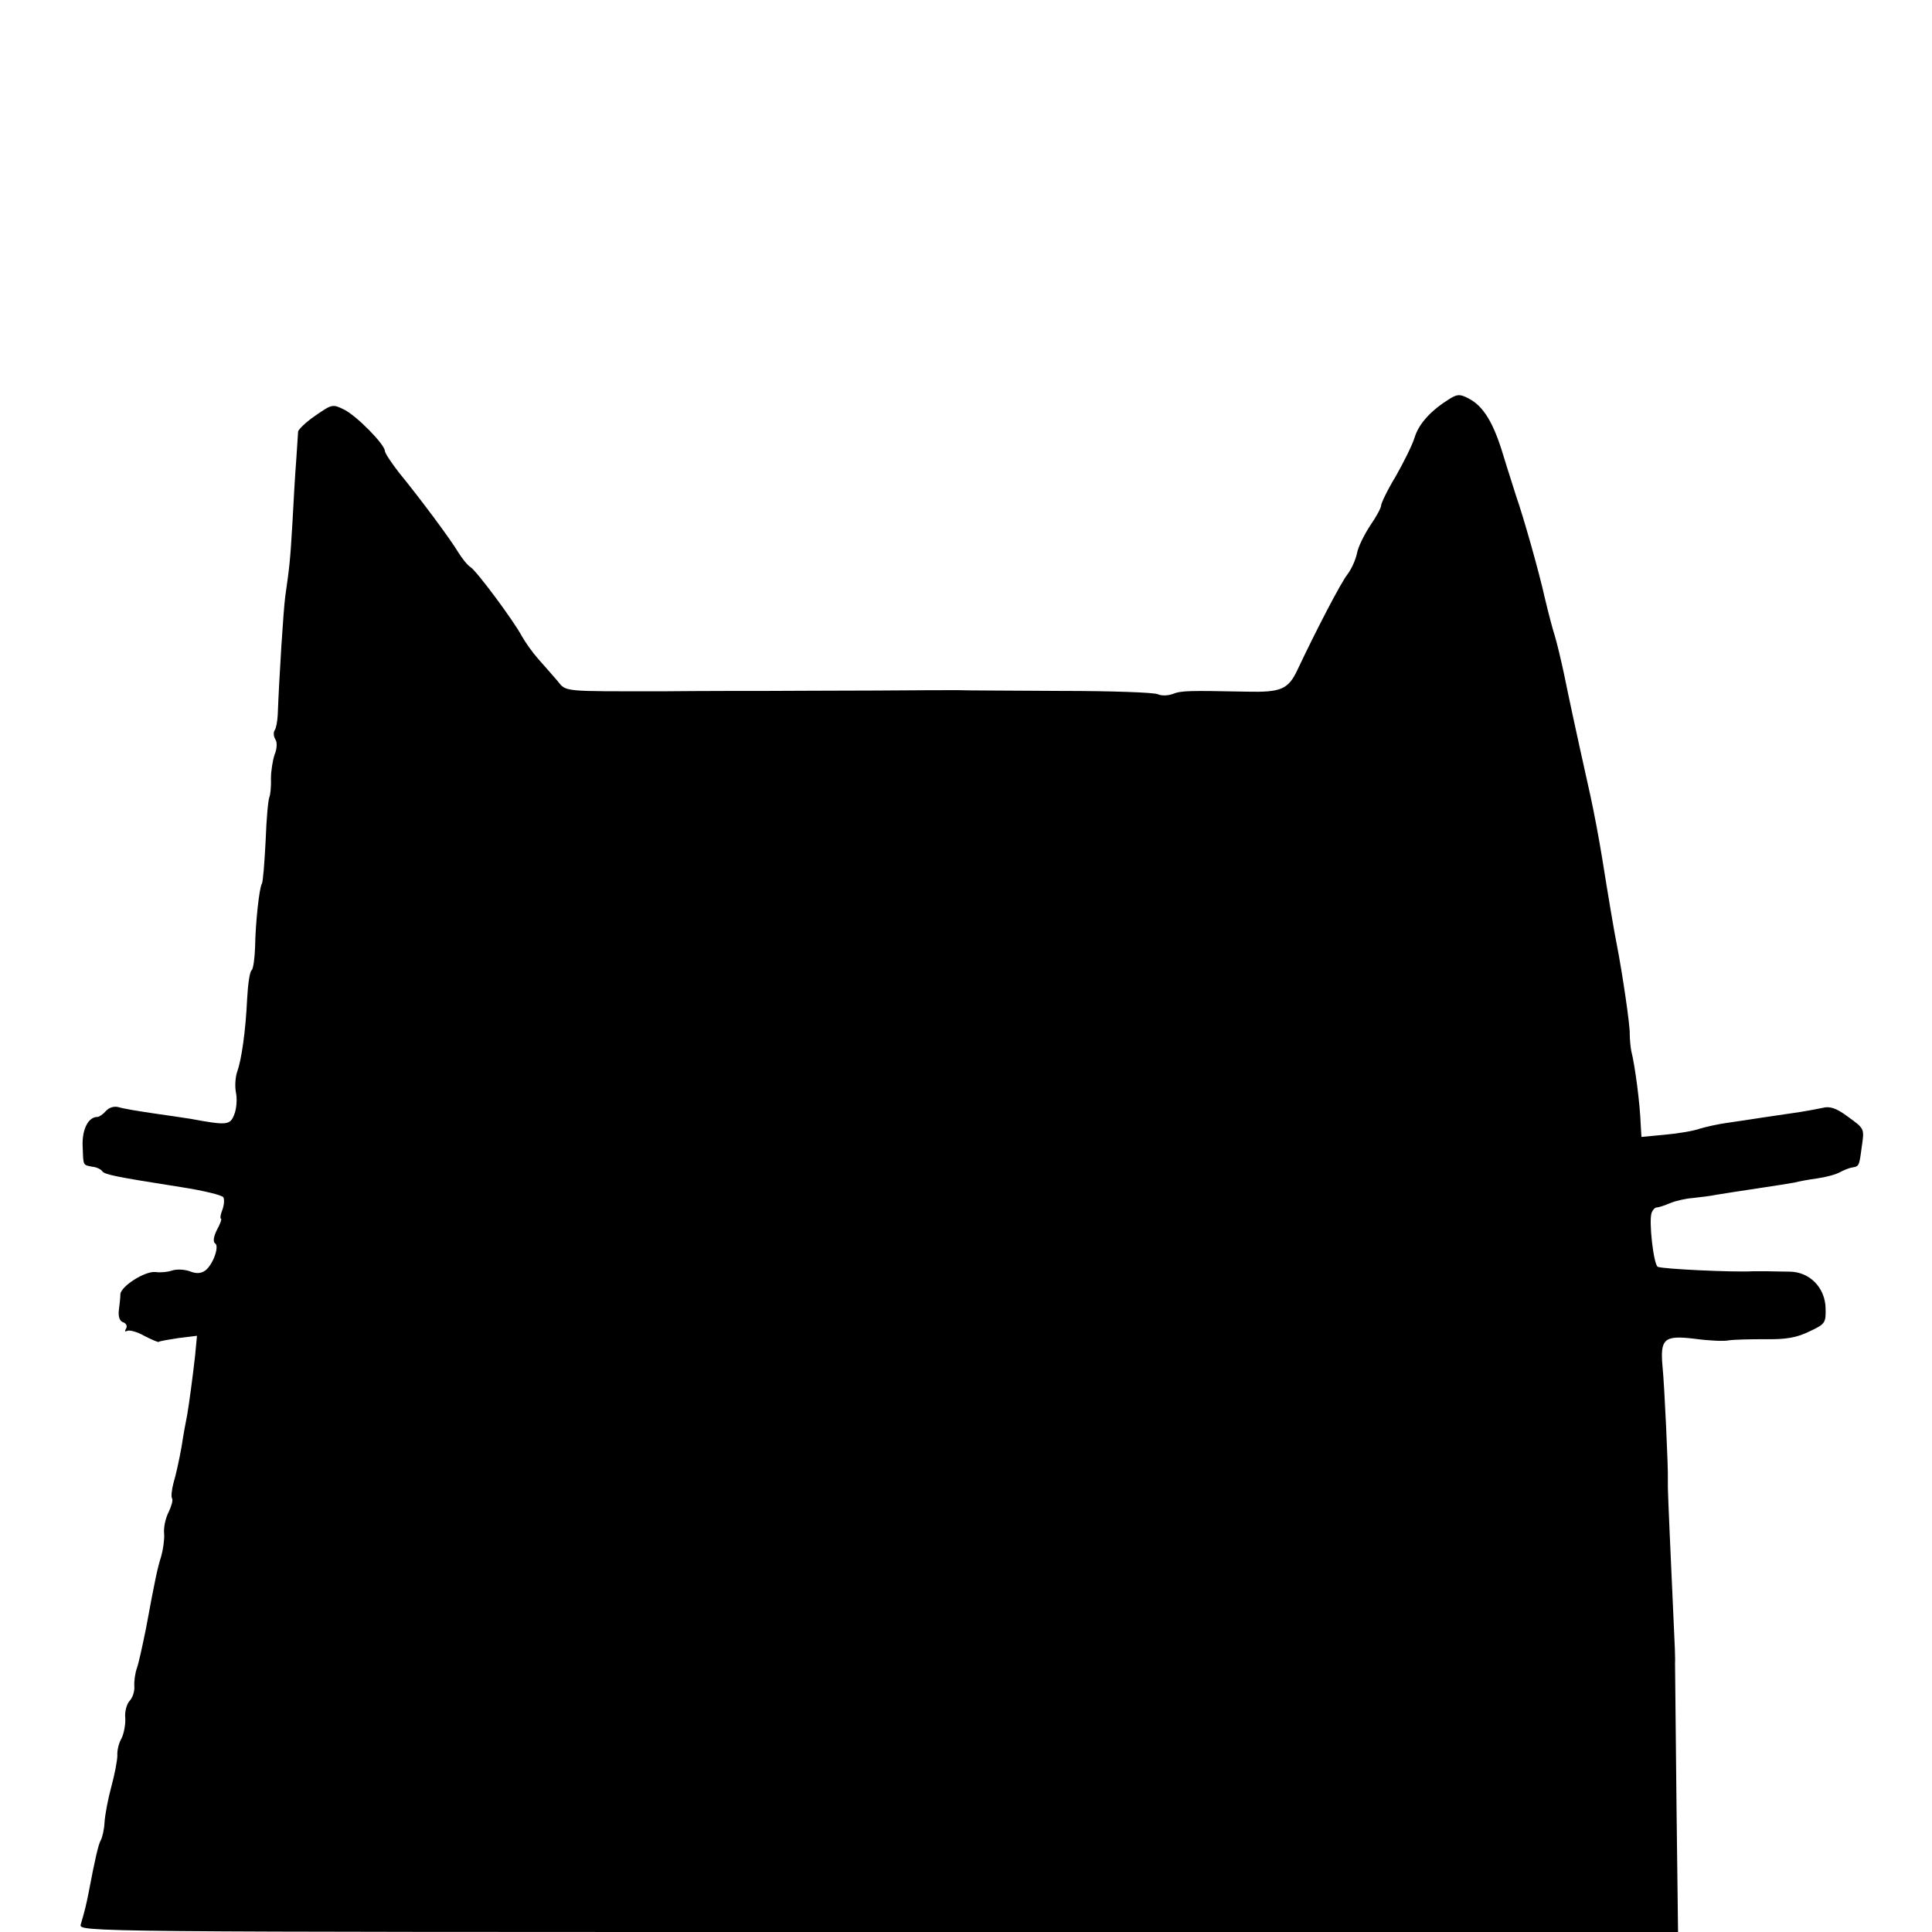
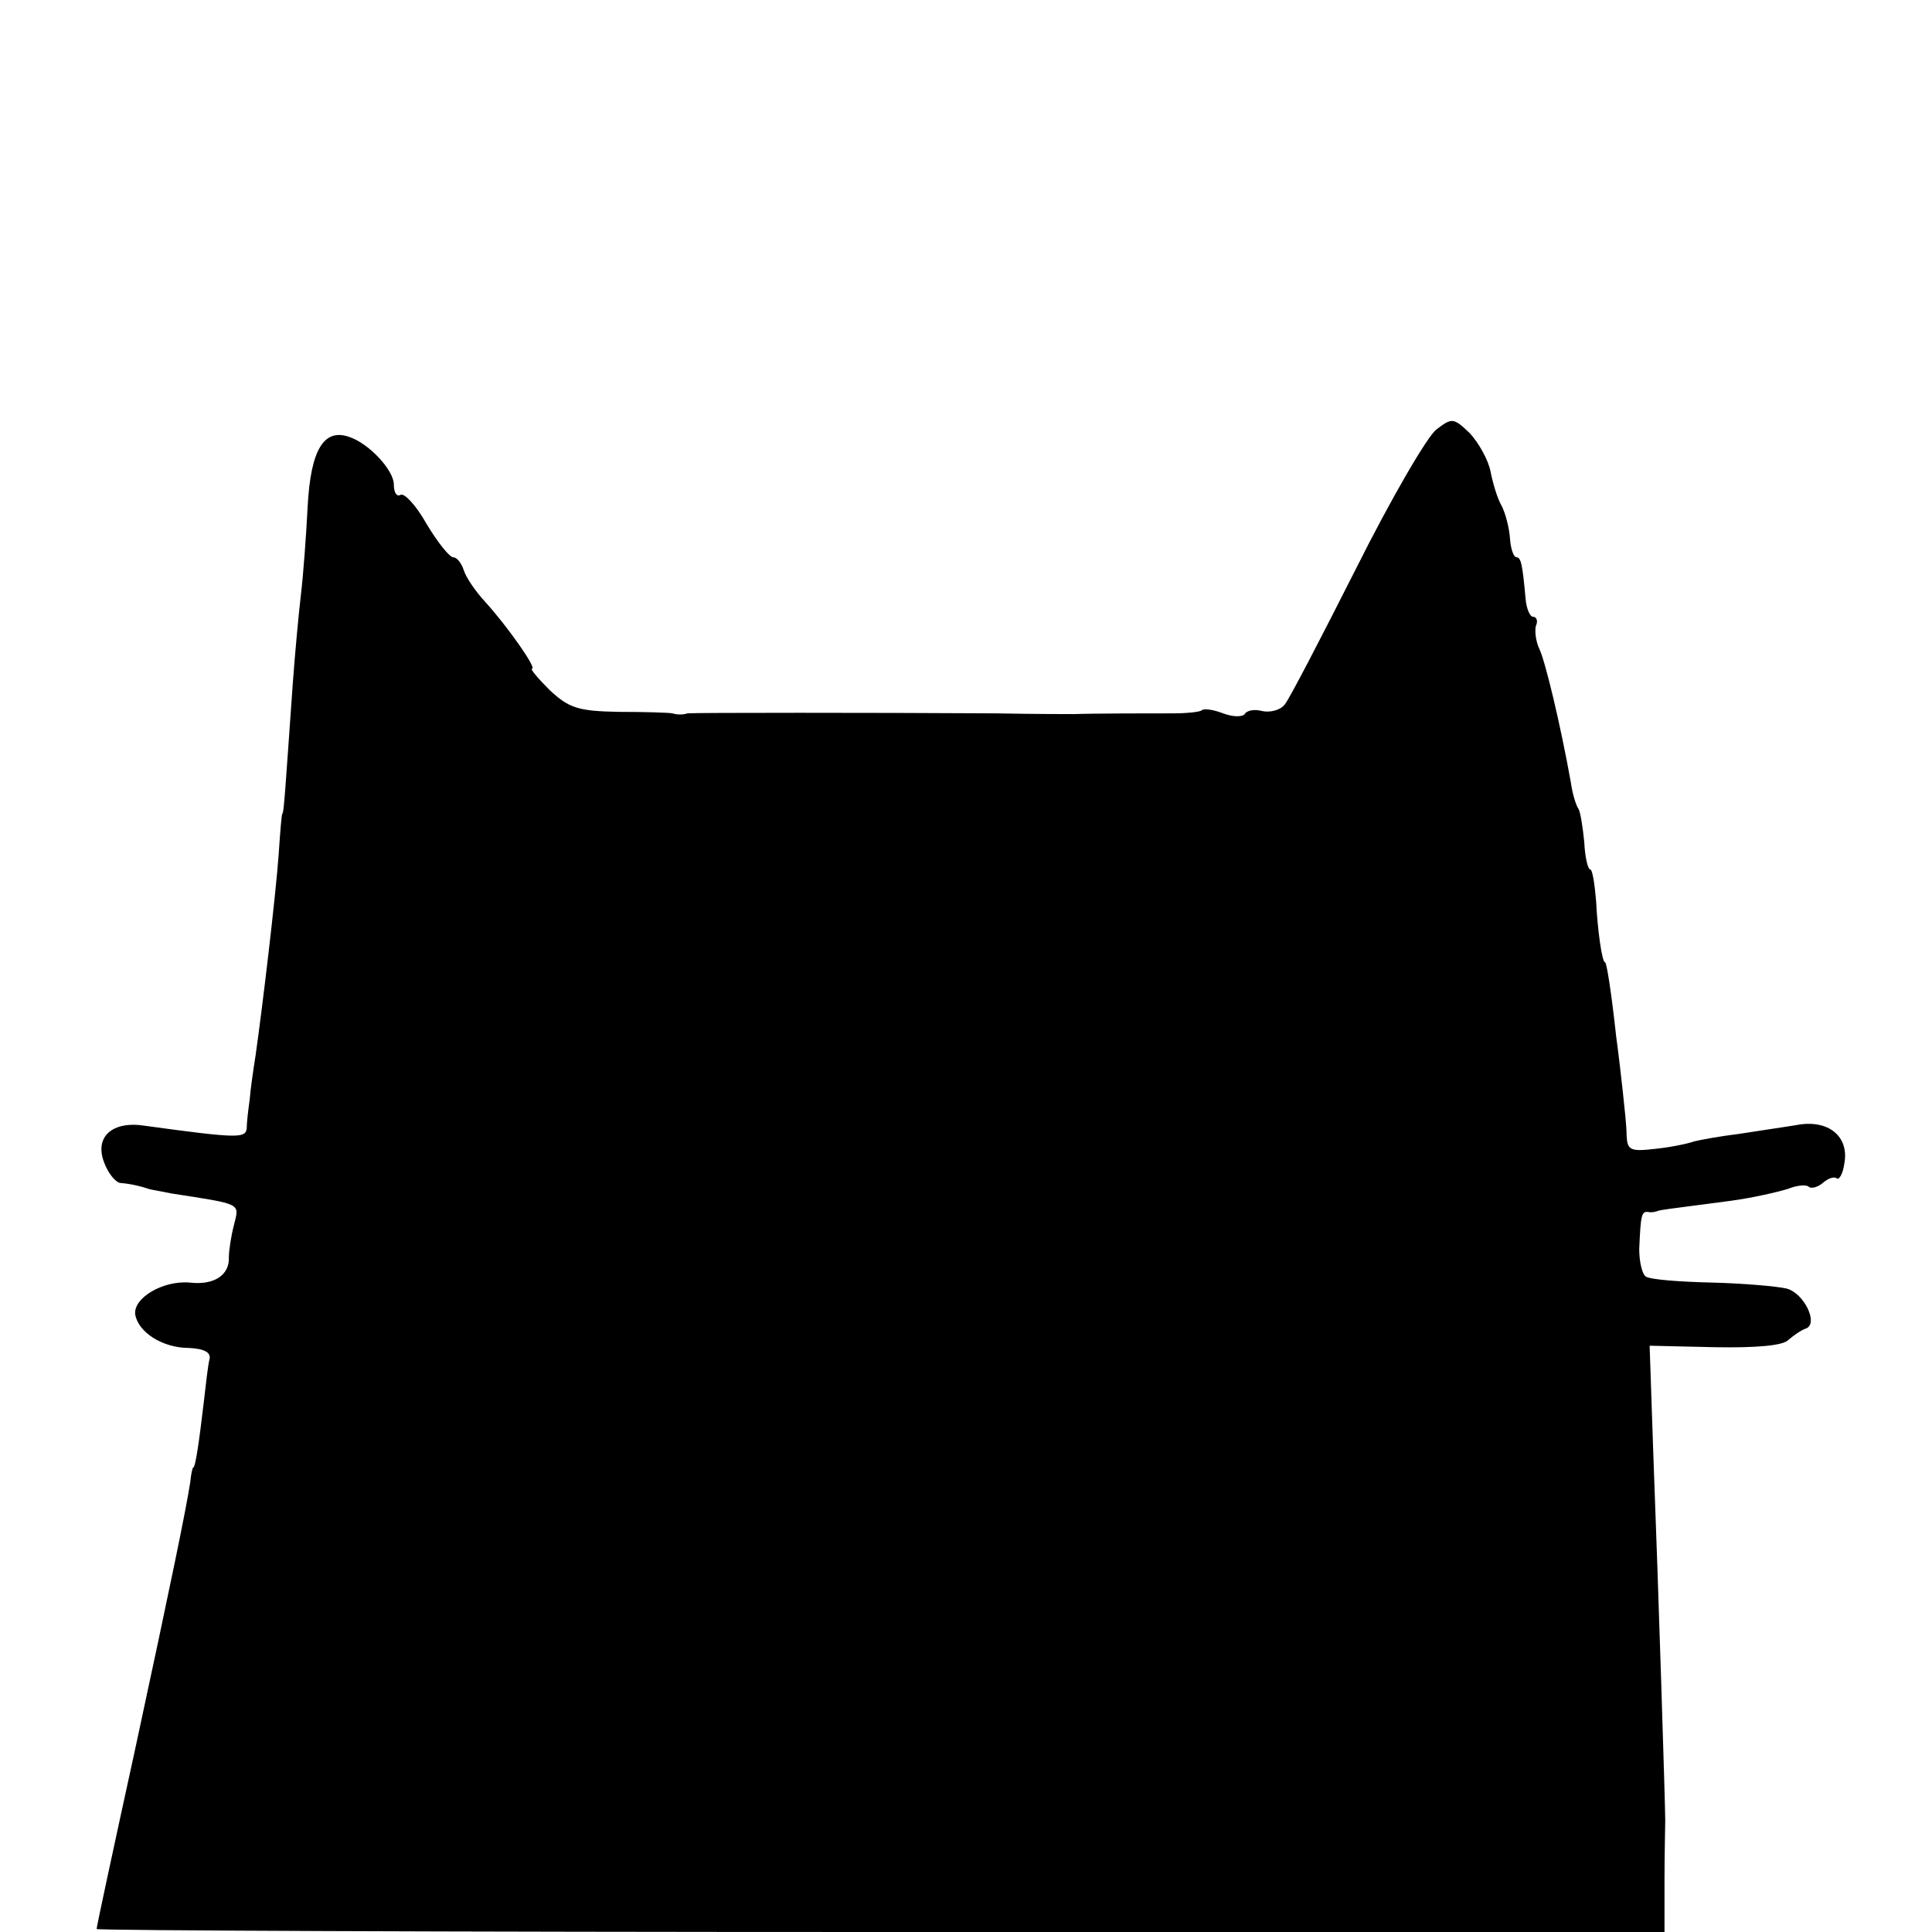
- <svg xmlns="http://www.w3.org/2000/svg" version="1.0" width="512pt" height="512pt" viewBox="0 0 512 512" preserveAspectRatio="xMidYMid meet">
-   <g transform="translate(0,512) scale(0.1,-0.1)" fill="#000000" stroke="none">
-     <path d="M3840 4062 c-48 -30 -80 -65 -91 -101 -6 -20 -29 -66 -50 -103 -22 -36 -39 -72 -39 -78 0 -6 -13 -30 -29 -53 -15 -23 -32 -56 -35 -74 -4 -18 -15 -42 -25 -55 -17 -21 -84 -150 -133 -254 -24 -51 -44 -59 -133 -57 -153 3 -174 3 -197 -6 -13 -5 -31 -5 -39 -1 -8 5 -125 9 -259 9 -135 1 -256 1 -270 2 -14 0 -113 0 -220 -1 -107 0 -235 -1 -285 -1 -49 0 -173 0 -275 -1 -272 0 -259 -2 -283 28 -12 14 -35 40 -50 57 -16 18 -35 45 -44 61 -21 40 -120 173 -136 183 -7 4 -22 22 -33 40 -21 35 -99 140 -157 211 -20 26 -37 51 -37 57 -1 18 -74 92 -107 109 -32 16 -33 15 -78 -16 -25 -17 -45 -37 -45 -42 0 -6 -3 -40 -5 -76 -3 -36 -7 -110 -10 -165 -6 -103 -8 -118 -19 -195 -5 -38 -16 -211 -20 -315 -1 -16 -4 -35 -8 -40 -4 -6 -3 -17 2 -25 5 -7 4 -25 -2 -39 -5 -14 -10 -44 -10 -65 1 -22 -2 -44 -4 -48 -3 -5 -8 -57 -10 -115 -3 -59 -7 -110 -10 -115 -7 -11 -17 -104 -18 -168 -1 -30 -5 -58 -9 -61 -5 -3 -10 -37 -12 -75 -4 -87 -15 -162 -26 -193 -5 -13 -7 -38 -4 -55 4 -17 2 -44 -4 -59 -11 -29 -19 -30 -116 -12 -11 2 -54 8 -95 14 -41 6 -84 13 -96 17 -12 3 -25 -1 -33 -10 -8 -9 -18 -16 -23 -16 -24 0 -41 -33 -39 -78 2 -52 0 -49 26 -54 11 -1 23 -7 26 -12 7 -9 37 -15 209 -42 58 -9 108 -21 112 -27 3 -6 2 -21 -3 -34 -5 -12 -6 -23 -3 -23 2 0 -2 -13 -11 -29 -9 -18 -11 -32 -5 -36 12 -7 -5 -56 -26 -72 -11 -8 -24 -9 -41 -2 -14 5 -35 6 -47 2 -11 -4 -31 -6 -44 -4 -28 3 -92 -38 -93 -59 0 -8 -2 -27 -4 -42 -2 -17 2 -29 11 -32 9 -3 12 -11 8 -17 -4 -7 -3 -9 3 -6 5 3 26 -2 45 -13 20 -10 37 -18 39 -16 2 2 26 6 52 10 l49 6 -5 -53 c-7 -61 -15 -121 -21 -157 -3 -14 -10 -52 -15 -85 -6 -33 -15 -75 -21 -94 -5 -19 -7 -38 -4 -42 3 -5 -2 -21 -9 -36 -8 -15 -14 -41 -12 -58 1 -16 -3 -43 -8 -60 -10 -32 -16 -60 -40 -190 -9 -44 -19 -91 -24 -105 -5 -14 -8 -36 -7 -49 1 -14 -5 -31 -13 -39 -7 -8 -13 -28 -11 -45 1 -18 -4 -42 -10 -54 -7 -12 -12 -32 -11 -45 0 -13 -7 -50 -16 -83 -9 -33 -17 -76 -18 -95 -1 -19 -6 -40 -10 -47 -6 -10 -15 -48 -33 -143 -5 -25 -9 -43 -20 -80 -5 -20 -1 -20 2114 -20 l2119 0 -4 328 c-4 370 -4 368 -4 385 1 6 -1 59 -4 117 -7 152 -15 333 -15 348 0 6 0 18 0 25 1 26 -9 245 -14 294 -7 76 4 85 86 75 37 -5 78 -7 90 -4 13 2 56 3 96 3 54 -1 83 4 116 20 43 20 45 23 44 62 -1 54 -42 97 -96 97 -21 0 -46 1 -57 1 -11 0 -29 0 -40 0 -50 -3 -242 6 -252 12 -11 7 -24 122 -16 143 3 8 9 14 13 14 5 0 21 5 37 12 15 6 42 12 58 13 17 2 46 5 65 9 19 3 69 11 110 17 41 6 84 13 95 15 11 3 38 8 60 11 22 3 49 10 60 16 11 6 26 12 33 13 19 3 19 3 26 56 7 47 7 47 -36 78 -32 24 -49 29 -68 24 -14 -3 -41 -8 -60 -11 -19 -3 -62 -9 -95 -14 -33 -5 -78 -12 -100 -15 -22 -3 -53 -10 -70 -15 -16 -6 -58 -13 -92 -16 l-63 -6 -2 34 c-2 55 -15 155 -25 194 -2 11 -4 31 -4 45 1 21 -19 158 -34 235 -7 34 -24 136 -39 230 -8 50 -22 124 -31 165 -45 202 -57 260 -70 323 -8 38 -19 83 -24 100 -6 18 -18 64 -27 102 -16 72 -57 216 -76 270 -5 17 -21 65 -34 108 -26 87 -53 131 -92 151 -23 12 -30 12 -52 -2z" />
+ <svg xmlns="http://www.w3.org/2000/svg" version="1.0" width="260pt" height="260pt" viewBox="0 0 260 260" preserveAspectRatio="xMidYMid meet">
+   <g transform="translate(0,260) scale(0.1,-0.1)" fill="#000000" stroke="none">
+     <path d="M1933 2022 c-12 -9 -61 -93 -108 -187 -47 -93 -90 -176 -96 -183 -6 -8 -20 -11 -30 -9 -11 3 -21 1 -24 -4 -3 -4 -16 -4 -29 1 -13 5 -26 7 -29 4 -2 -2 -19 -4 -38 -4 -30 0 -105 0 -134 -1 -9 0 -52 0 -105 1 -160 1 -407 1 -415 0 -5 -2 -14 -2 -20 0 -5 1 -38 2 -72 2 -55 1 -67 5 -93 29 -16 16 -27 29 -24 29 7 0 -33 57 -63 90 -13 14 -26 33 -29 43 -3 9 -9 17 -14 17 -5 0 -21 20 -36 45 -14 25 -30 42 -35 39 -5 -3 -9 3 -9 14 0 19 -33 55 -60 64 -34 12 -52 -17 -56 -94 -2 -40 -6 -93 -9 -118 -3 -25 -8 -79 -11 -120 -10 -141 -12 -175 -14 -175 -1 0 -3 -25 -5 -55 -4 -56 -22 -207 -31 -270 -3 -19 -7 -46 -8 -60 -2 -14 -4 -31 -4 -39 -2 -13 -13 -13 -137 4 -44 7 -68 -15 -55 -49 5 -14 15 -27 22 -28 14 -1 30 -5 38 -8 3 -1 16 -3 30 -6 97 -15 92 -13 85 -42 -4 -15 -7 -35 -7 -44 1 -24 -20 -38 -53 -34 -36 3 -76 -21 -73 -43 4 -24 37 -45 72 -45 21 -1 30 -6 28 -15 -2 -7 -5 -34 -8 -60 -6 -51 -11 -86 -14 -86 -1 0 -3 -9 -4 -20 -6 -38 -25 -131 -75 -363 -28 -128 -51 -235 -51 -238 0 -2 475 -4 1055 -4 l1055 0 0 68 c0 37 1 74 1 82 0 20 -9 309 -16 492 l-5 147 87 -2 c56 -1 93 2 100 10 7 6 17 13 23 15 18 6 -2 48 -26 54 -13 3 -59 7 -101 8 -43 1 -82 4 -88 8 -5 3 -9 20 -9 37 2 46 3 51 12 50 4 -1 9 0 12 1 5 2 8 2 99 14 30 4 64 12 77 16 12 5 25 6 28 3 3 -3 12 -1 19 5 8 7 16 9 19 6 3 -2 8 6 10 20 7 37 -22 60 -64 52 -18 -3 -53 -8 -78 -12 -25 -3 -52 -8 -60 -10 -8 -3 -32 -8 -52 -10 -34 -4 -38 -2 -39 18 0 13 -3 39 -5 58 -2 19 -6 53 -9 75 -7 64 -13 100 -15 100 -4 0 -10 42 -12 82 -2 24 -5 43 -8 43 -3 0 -7 16 -8 37 -2 20 -5 40 -8 45 -3 4 -8 20 -10 35 -14 78 -35 166 -43 181 -4 9 -6 23 -4 30 3 6 1 12 -4 12 -4 0 -9 11 -10 25 -4 44 -6 55 -12 55 -4 0 -8 11 -9 26 -1 14 -6 33 -11 43 -6 10 -12 31 -15 46 -3 16 -16 39 -28 52 -22 21 -24 21 -45 5z" />
  </g>
</svg>
